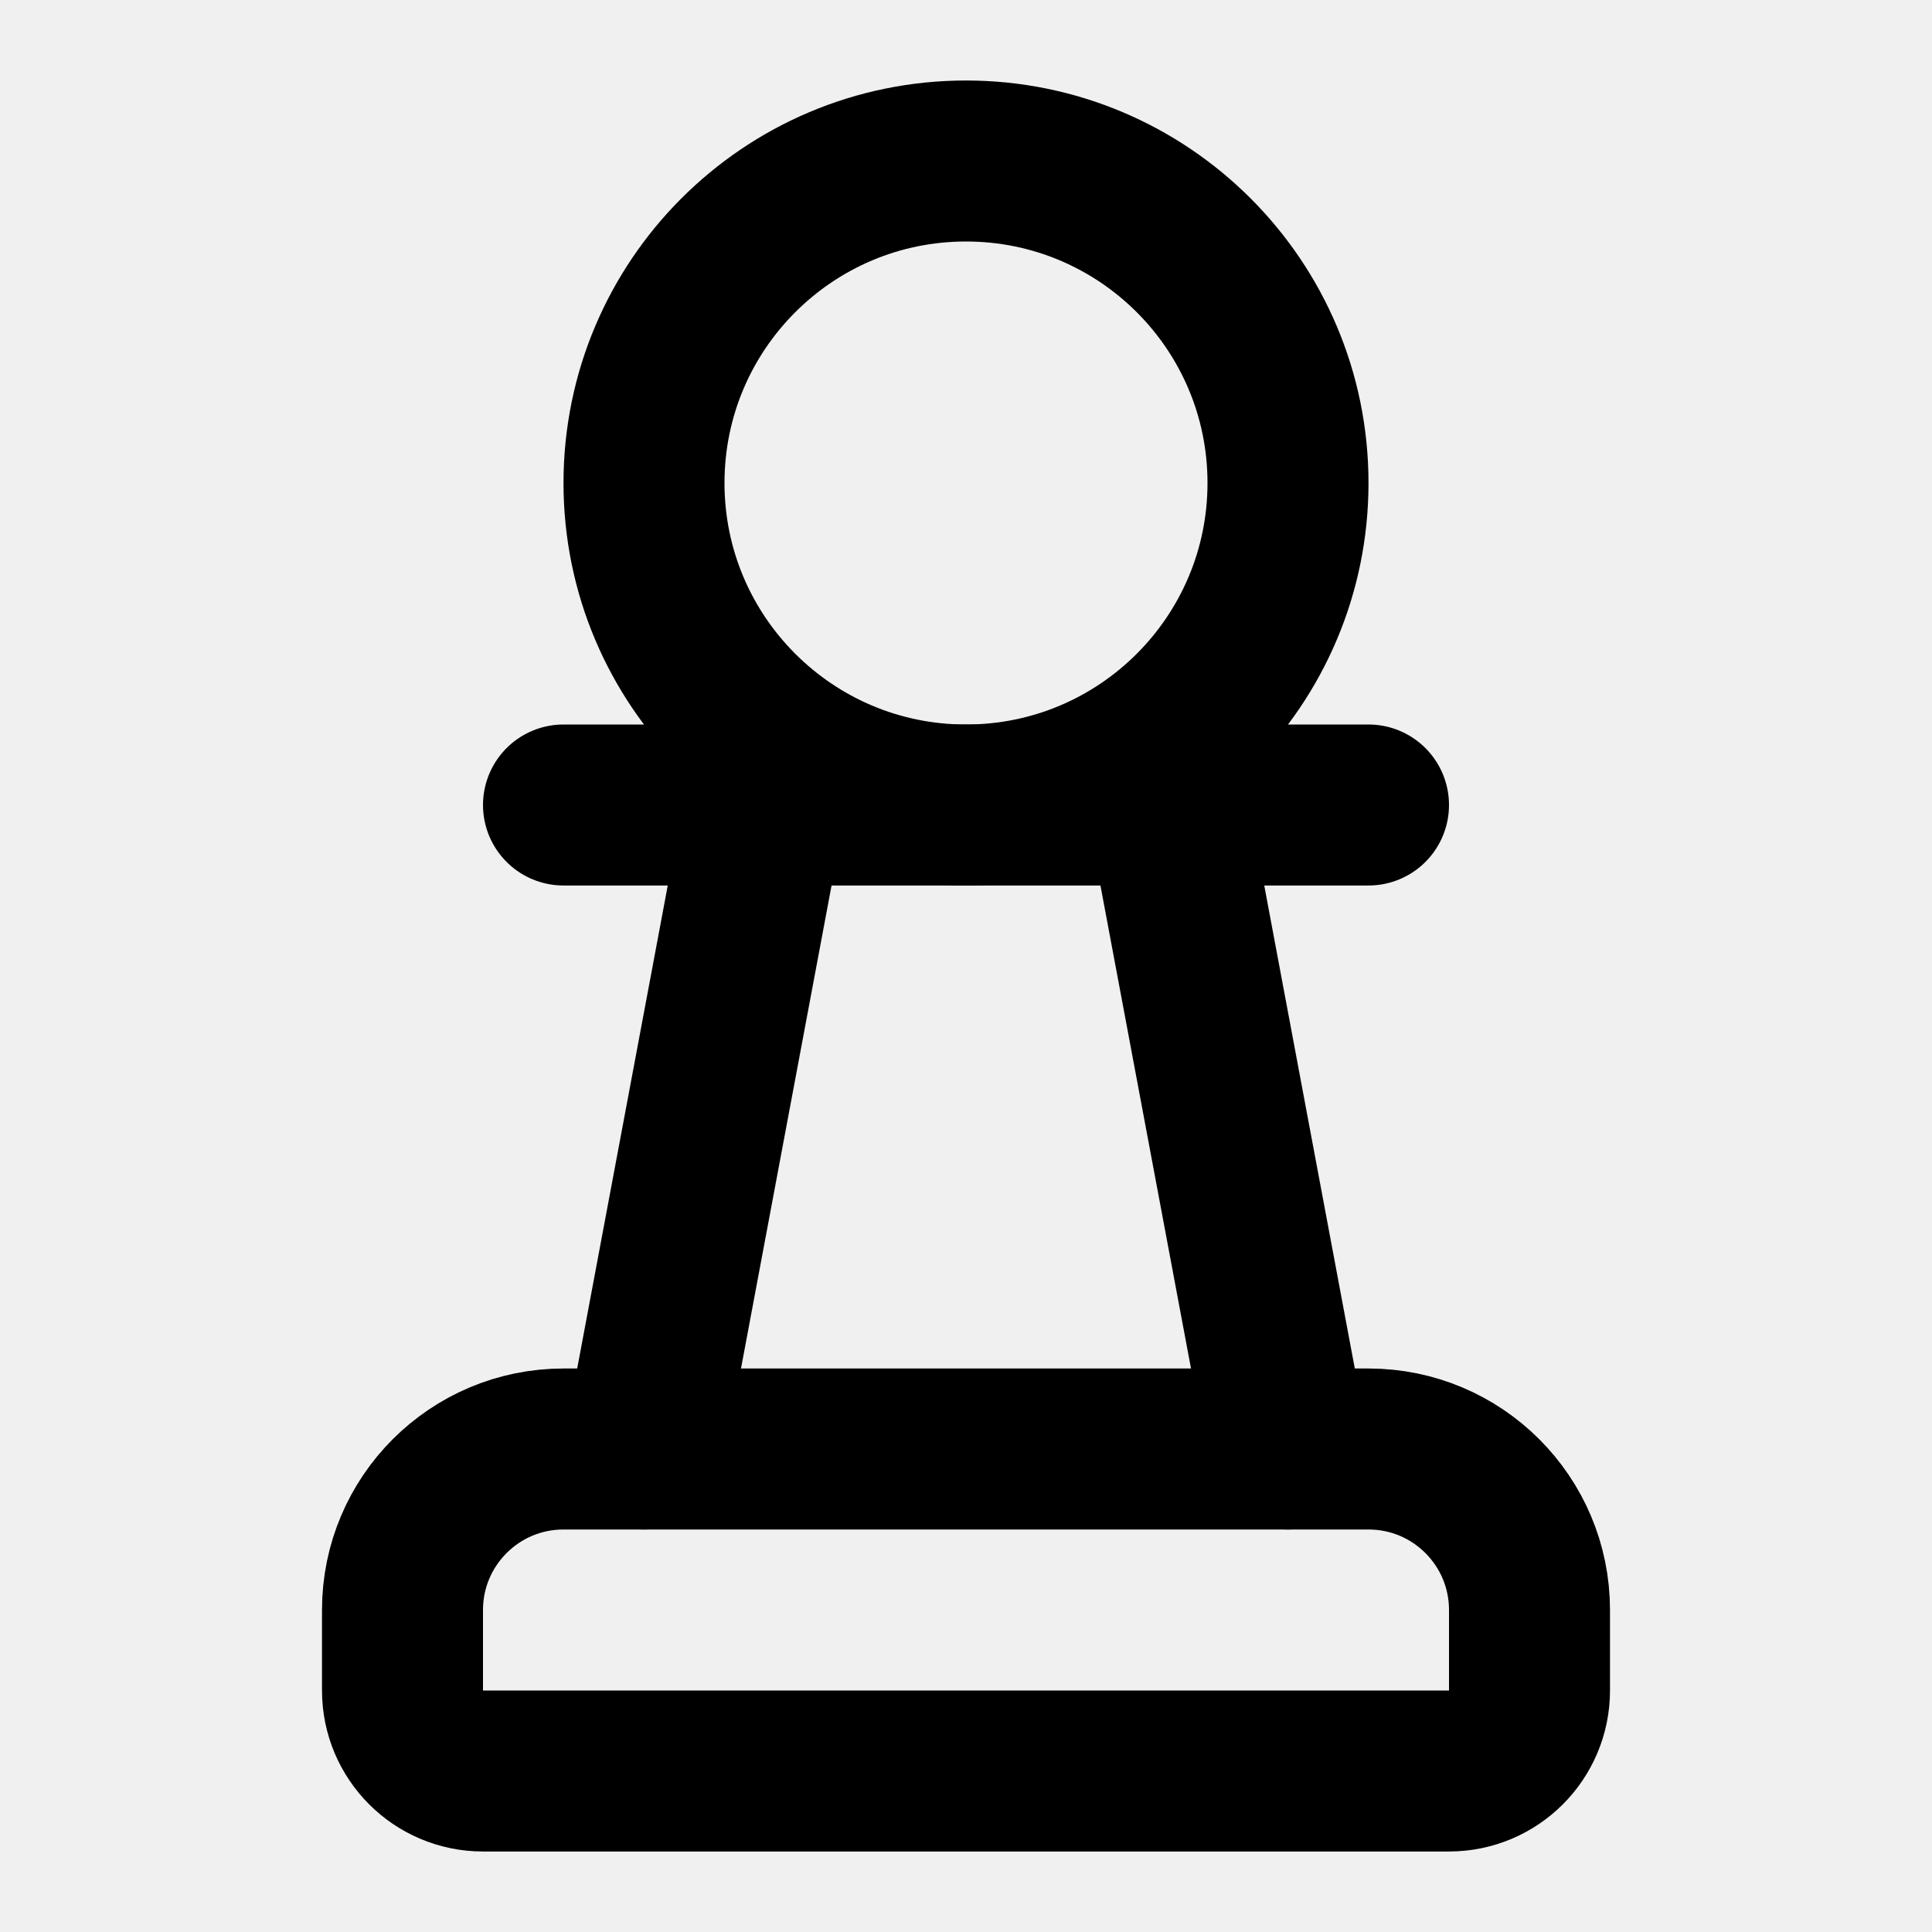
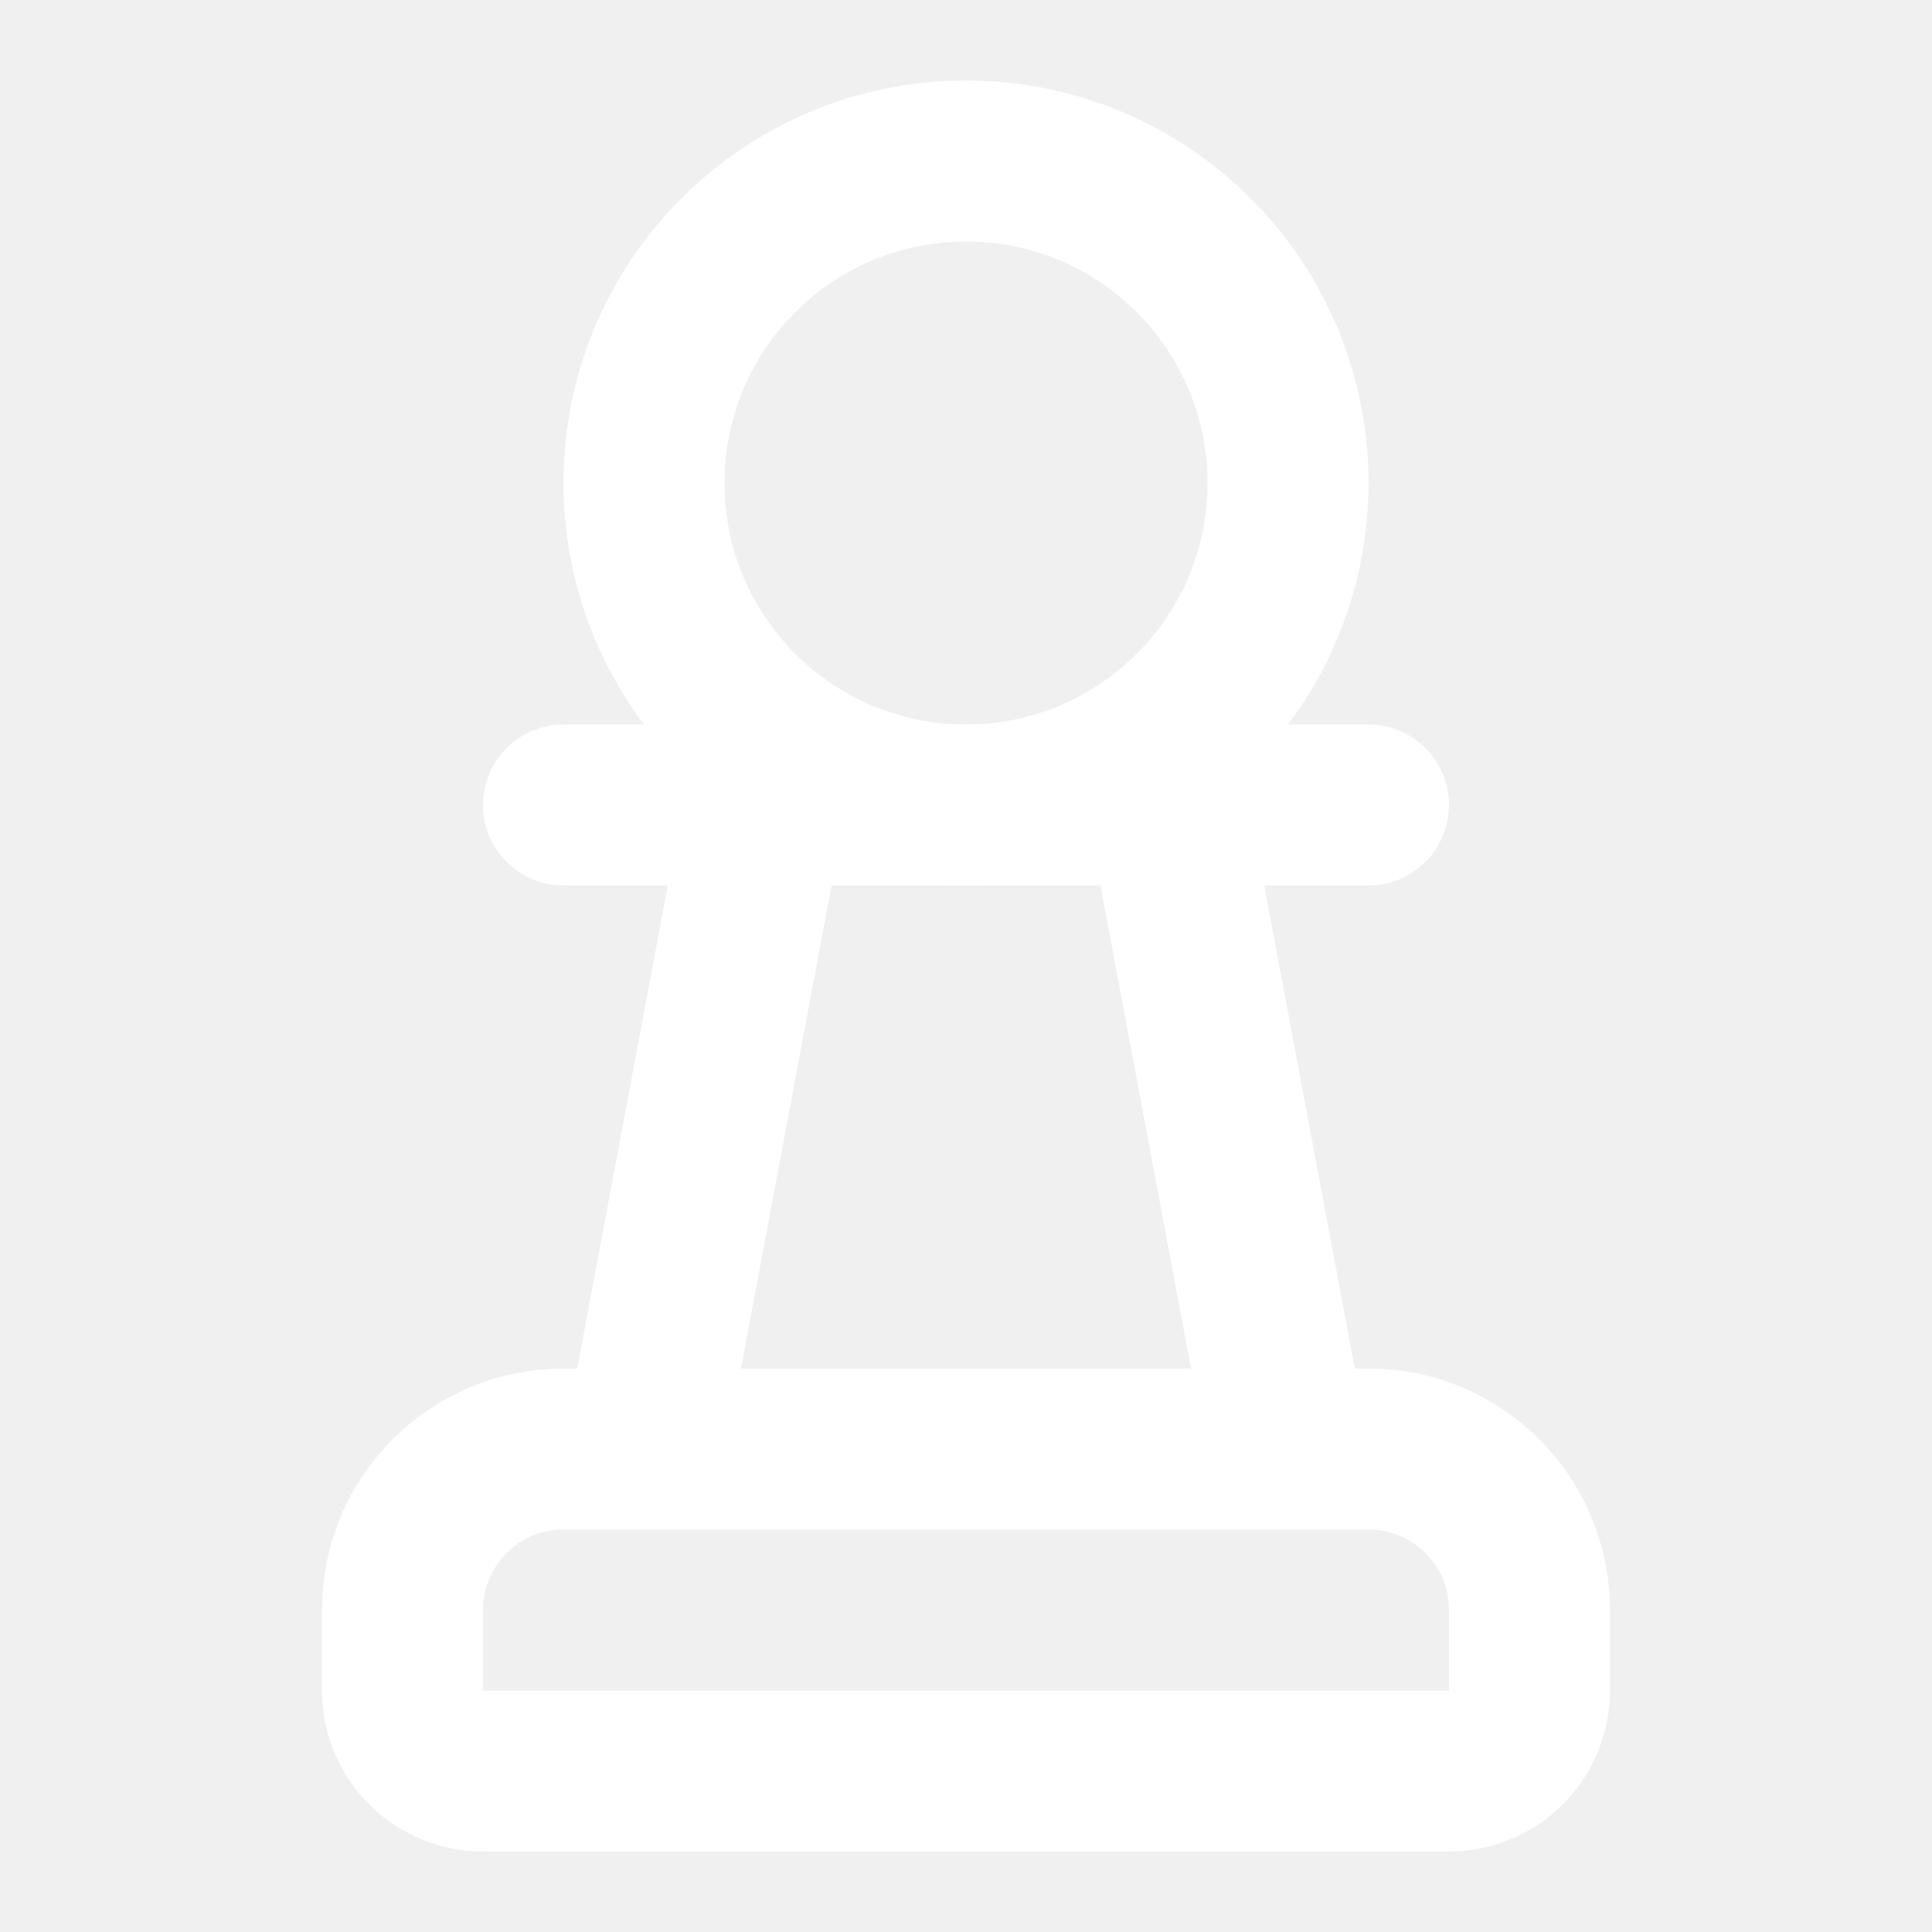
- <svg xmlns="http://www.w3.org/2000/svg" width="24" height="24" viewBox="0 0 24 24" fill="none" stroke="currentColor" stroke-width="2" stroke-linecap="round" stroke-linejoin="round" class="lucide lucide-chess-pawn-icon lucide-chess-pawn">
+ <svg xmlns="http://www.w3.org/2000/svg" width="24" height="24" viewBox="0 0 24 24" fill="none" stroke="#ffffff" stroke-width="2" stroke-linecap="round" stroke-linejoin="round" class="lucide lucide-chess-pawn-icon lucide-chess-pawn">
  <path d="M5 20a2 2 0 0 1 2-2h10a2 2 0 0 1 2 2v1a1 1 0 0 1-1 1H6a1 1 0 0 1-1-1z" />
  <path d="m14.5 10 1.5 8" />
  <path d="M7 10h10" />
  <path d="m8 18 1.5-8" />
  <circle cx="12" cy="6" r="4" />
</svg>
